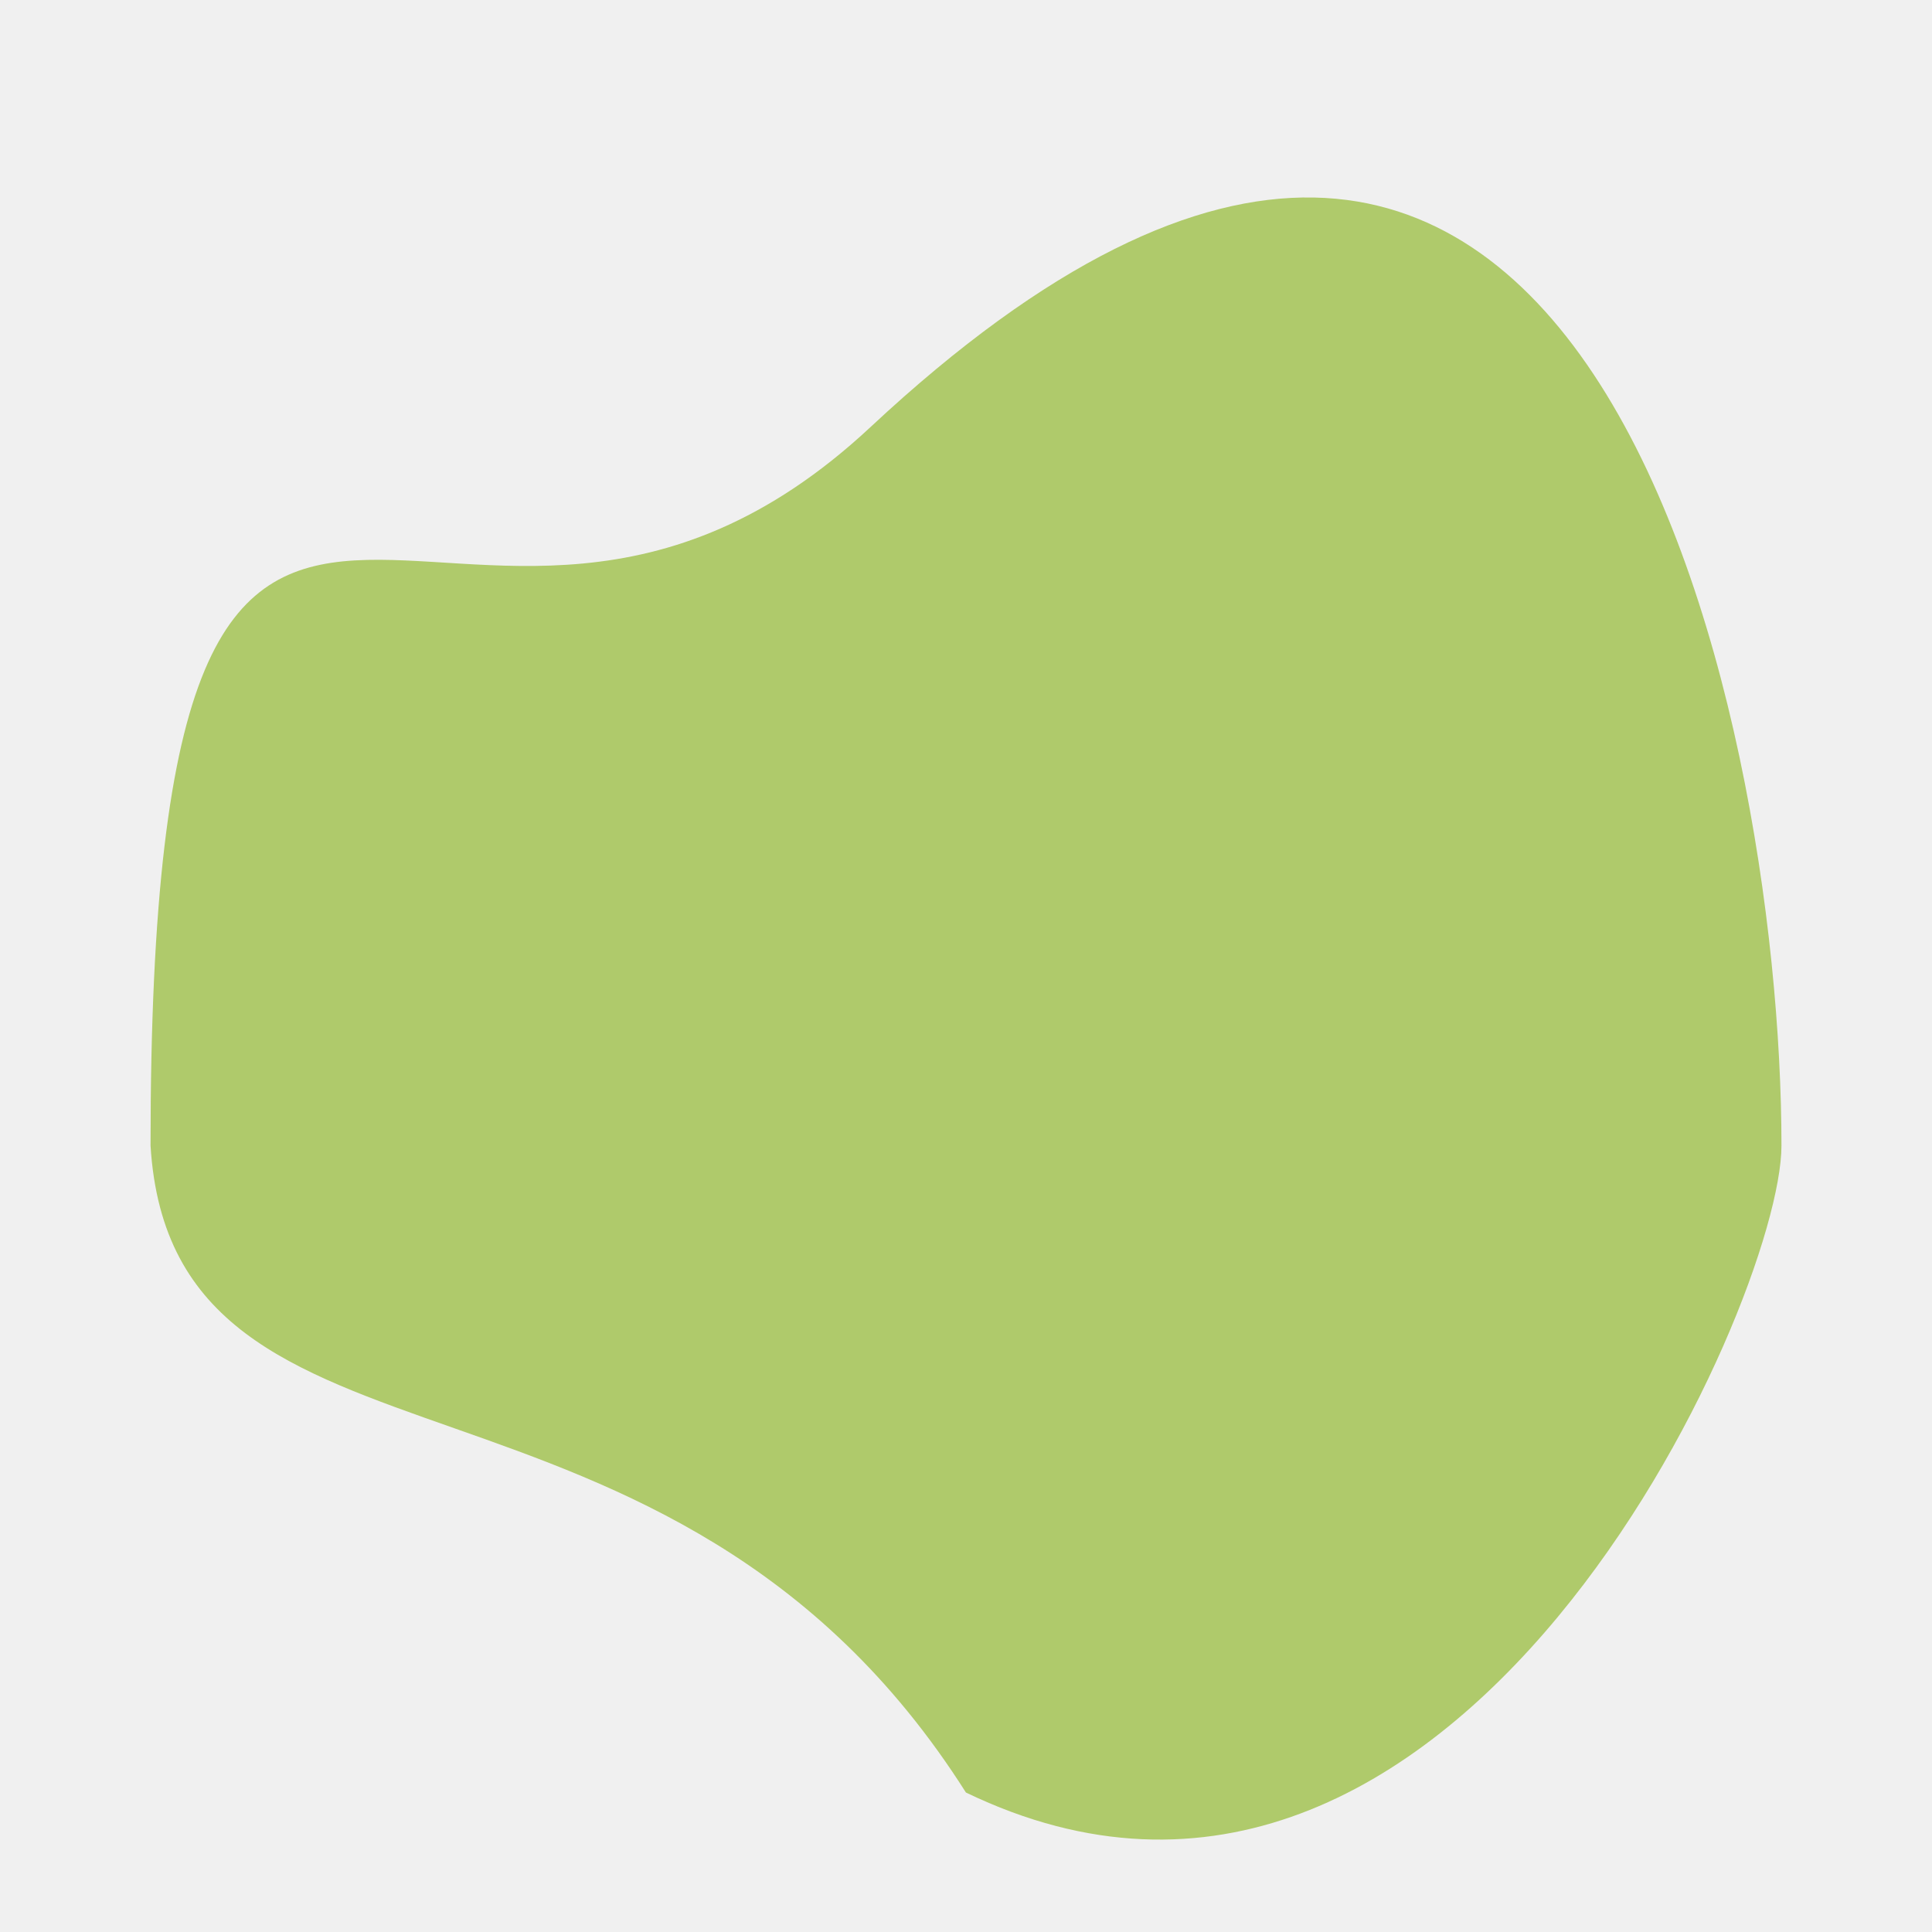
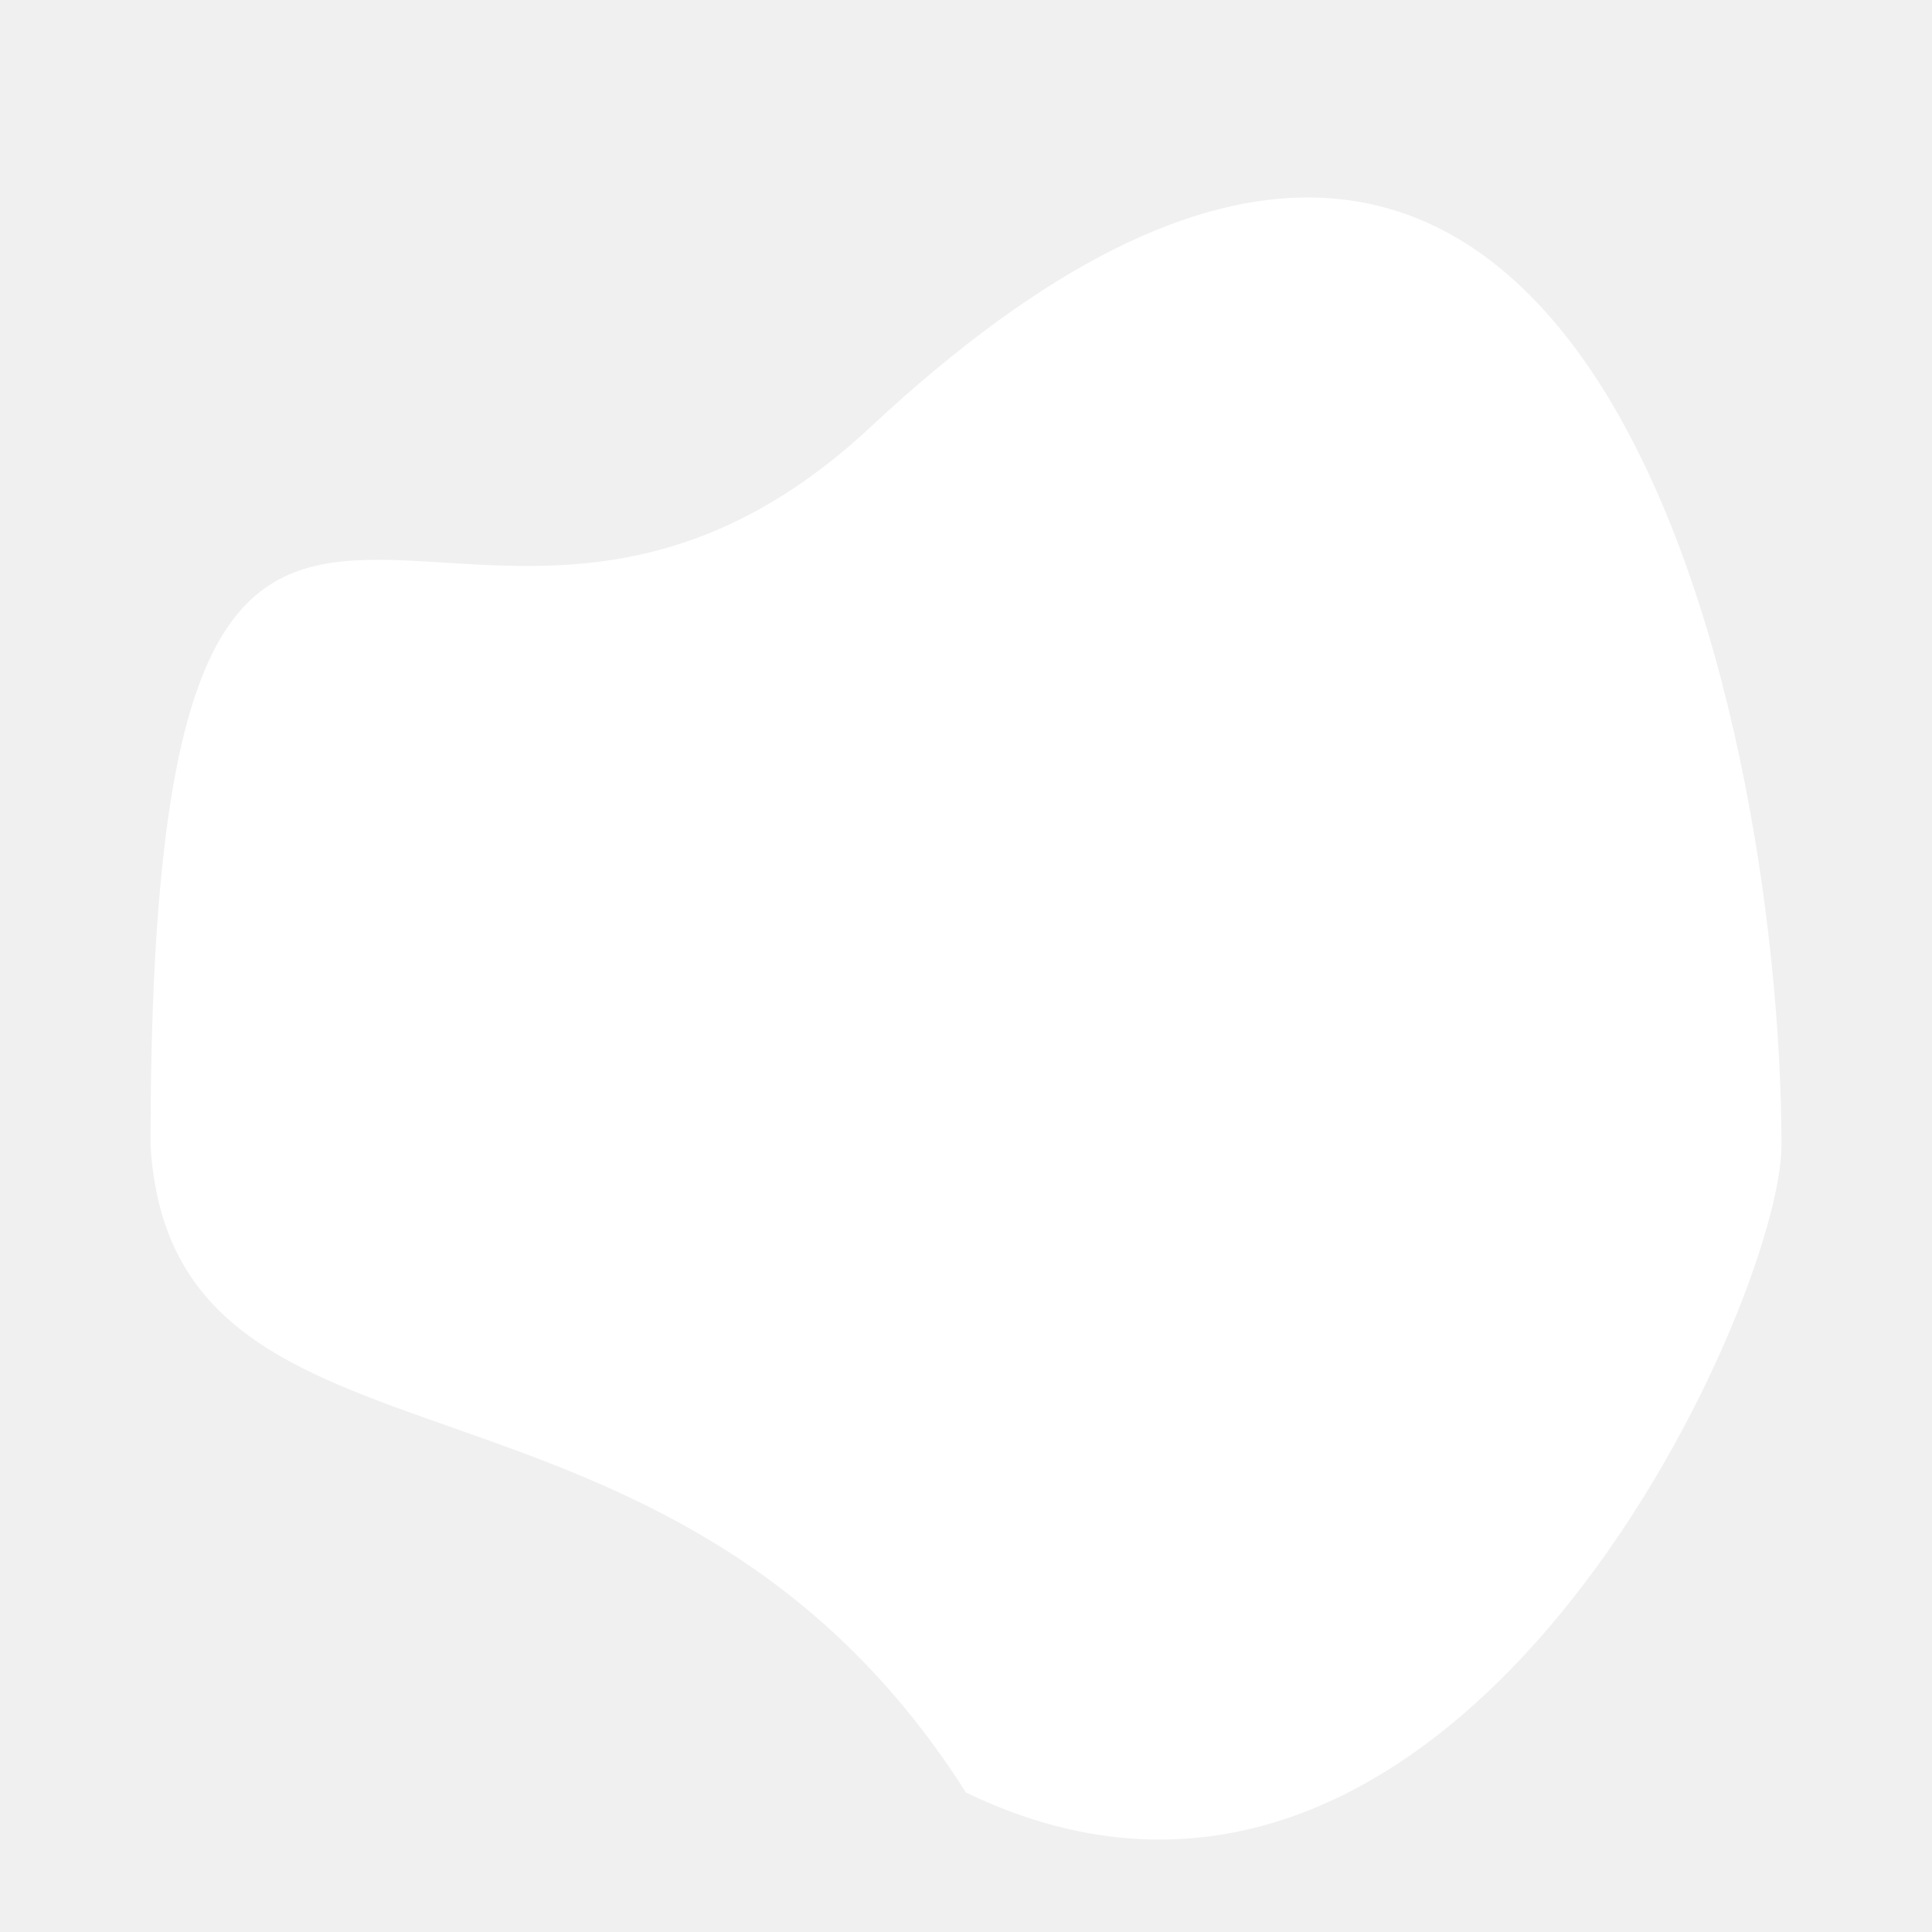
<svg xmlns="http://www.w3.org/2000/svg" viewBox="0 0 119.43 132" width="128" height="128">
  <defs>
    <style>
        .cls-1 {
-             fill: #84b012;
-             opacity: 0.6;
+             fill: #ffffff;
        }

        .cls-2, .cls-3 {
            fill: none;
-             stroke: #84b012;
+             stroke: #ffffff;
            stroke-miterlimit: 10;
        }

        .cls-2 {
            stroke-width: 4px;
        }

        .cls-3 {
            stroke-width: 8px;
        }
        </style>
  </defs>
  <g>
    <path class="cls-1" d="M115.43,78.27c0,10.73-22.16,60.39-55.72,44.2C39.31,90.32,5.51,103,4,78.27c0-67.62,20.84-22.63,49.2-49.1C101.93-16.3,115.43,48.66,115.43,78.27Z" />
  </g>
</svg>
